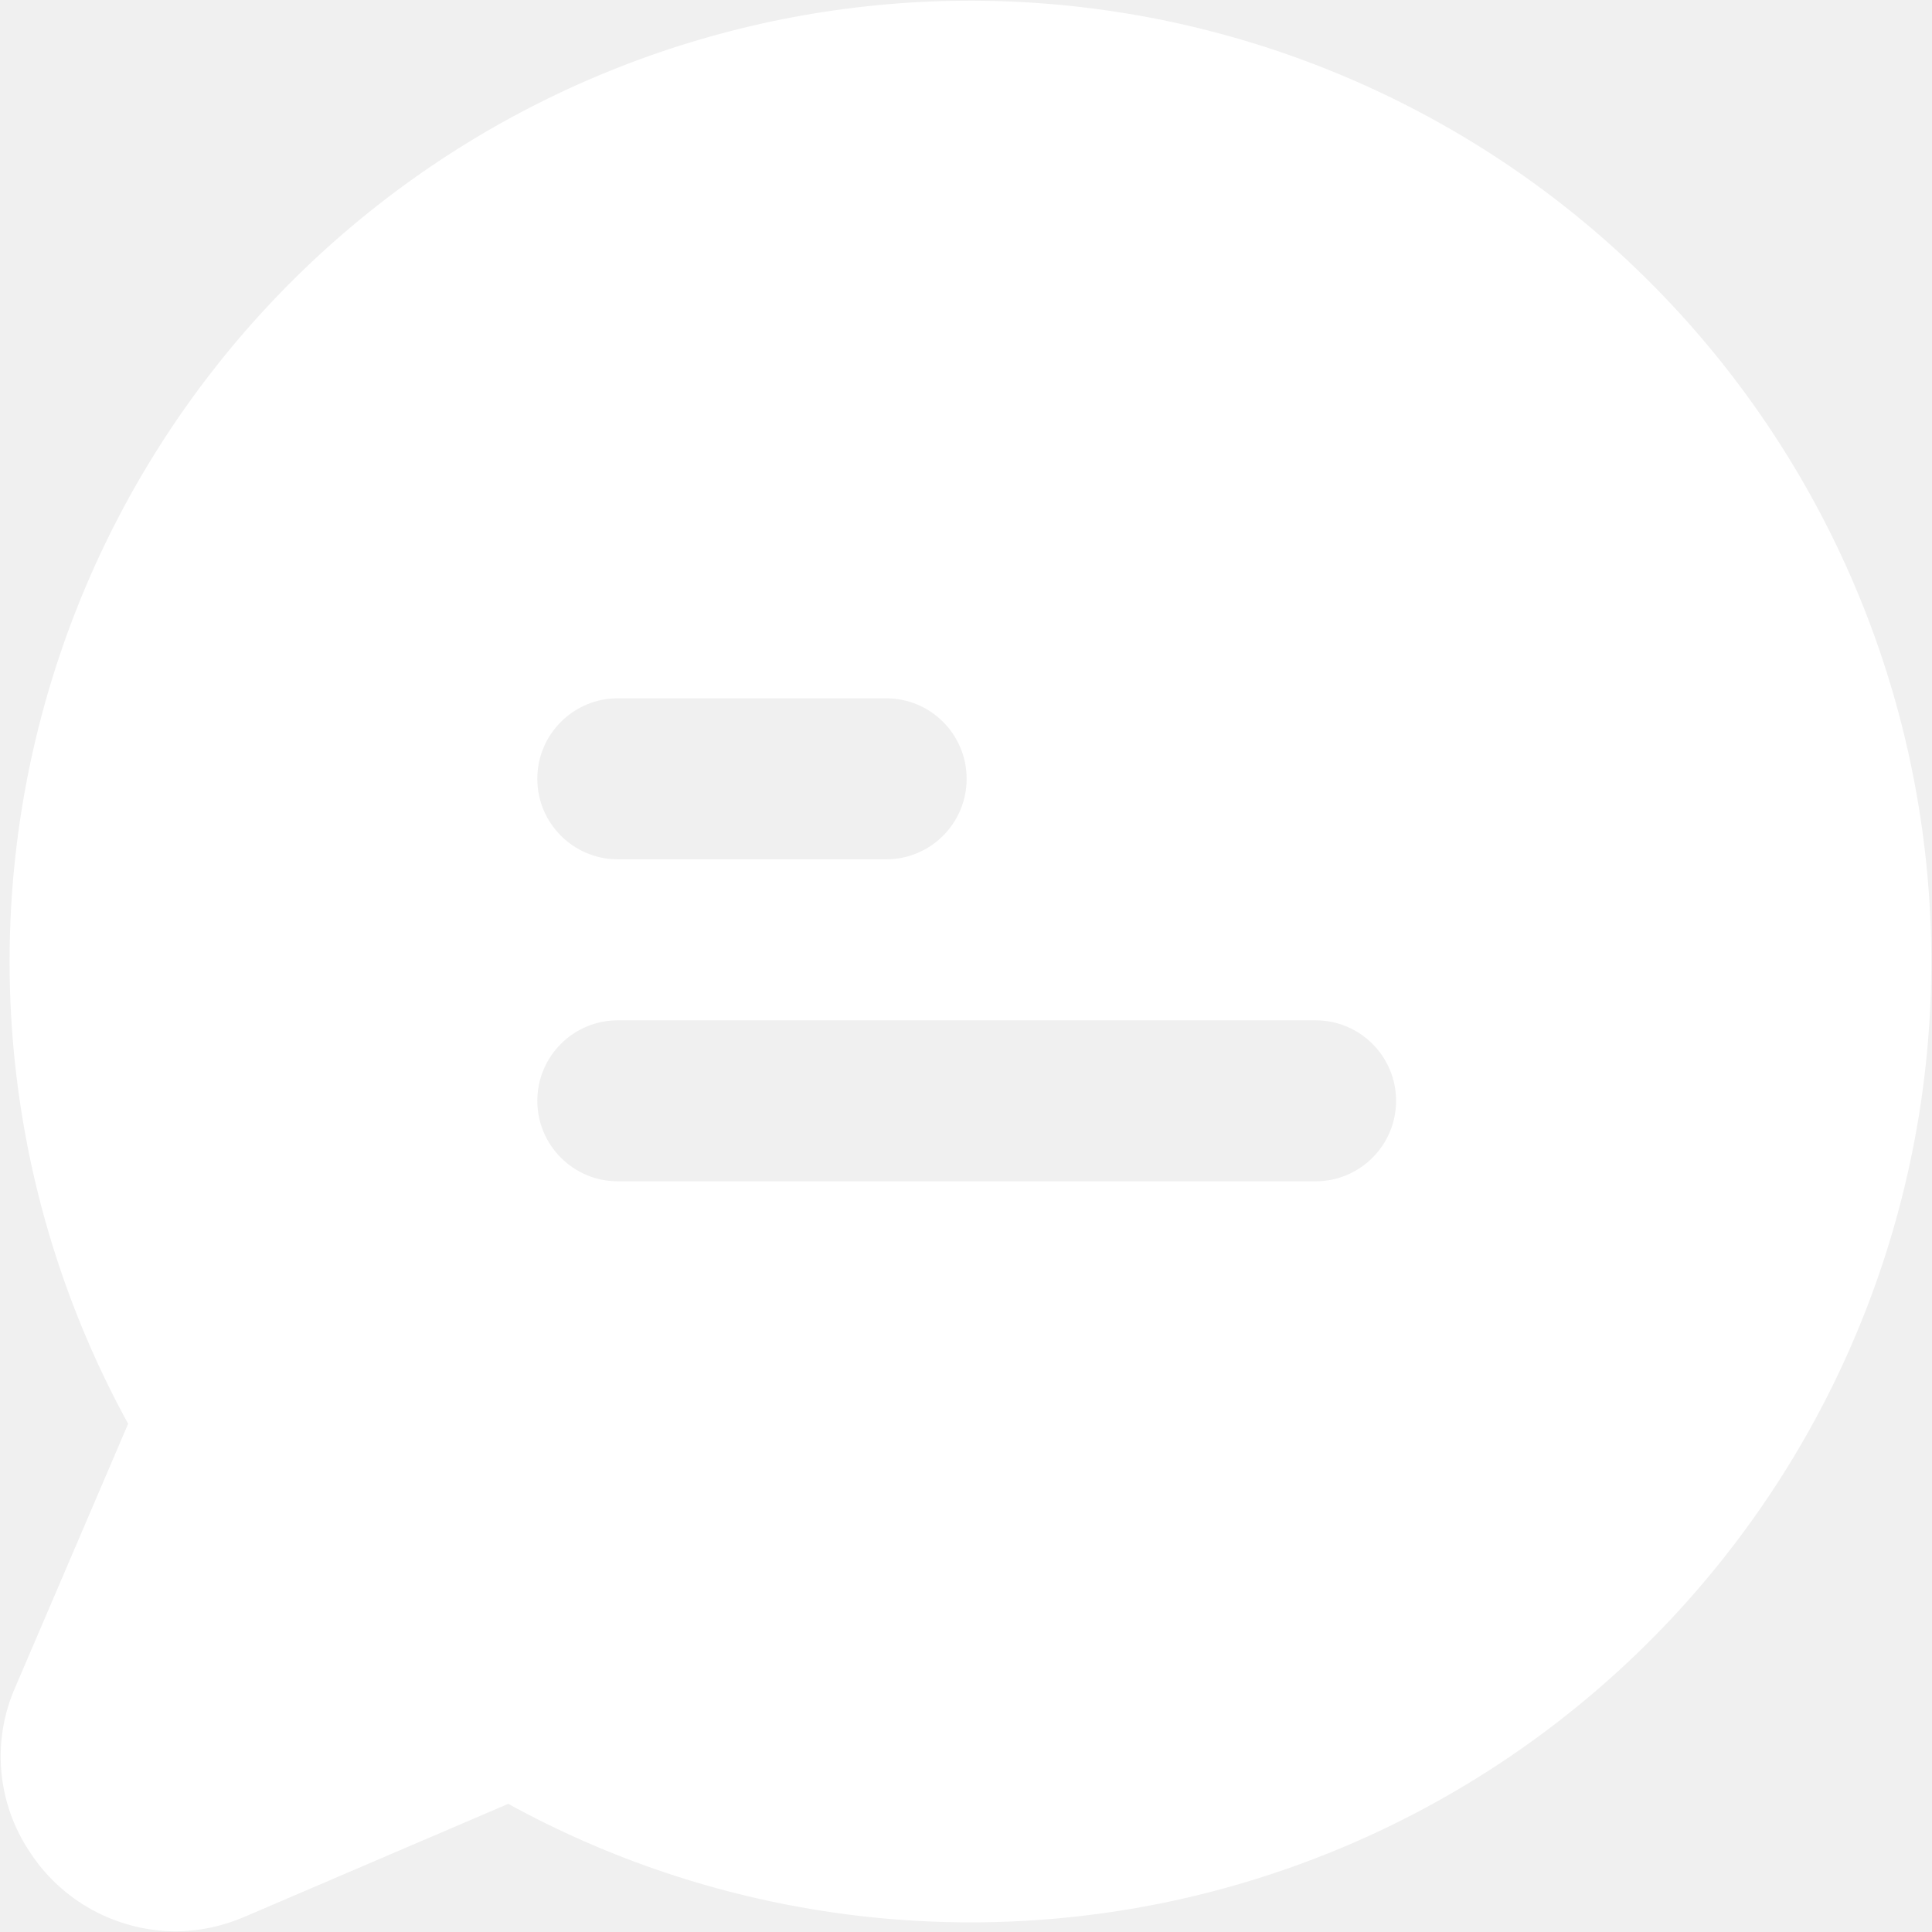
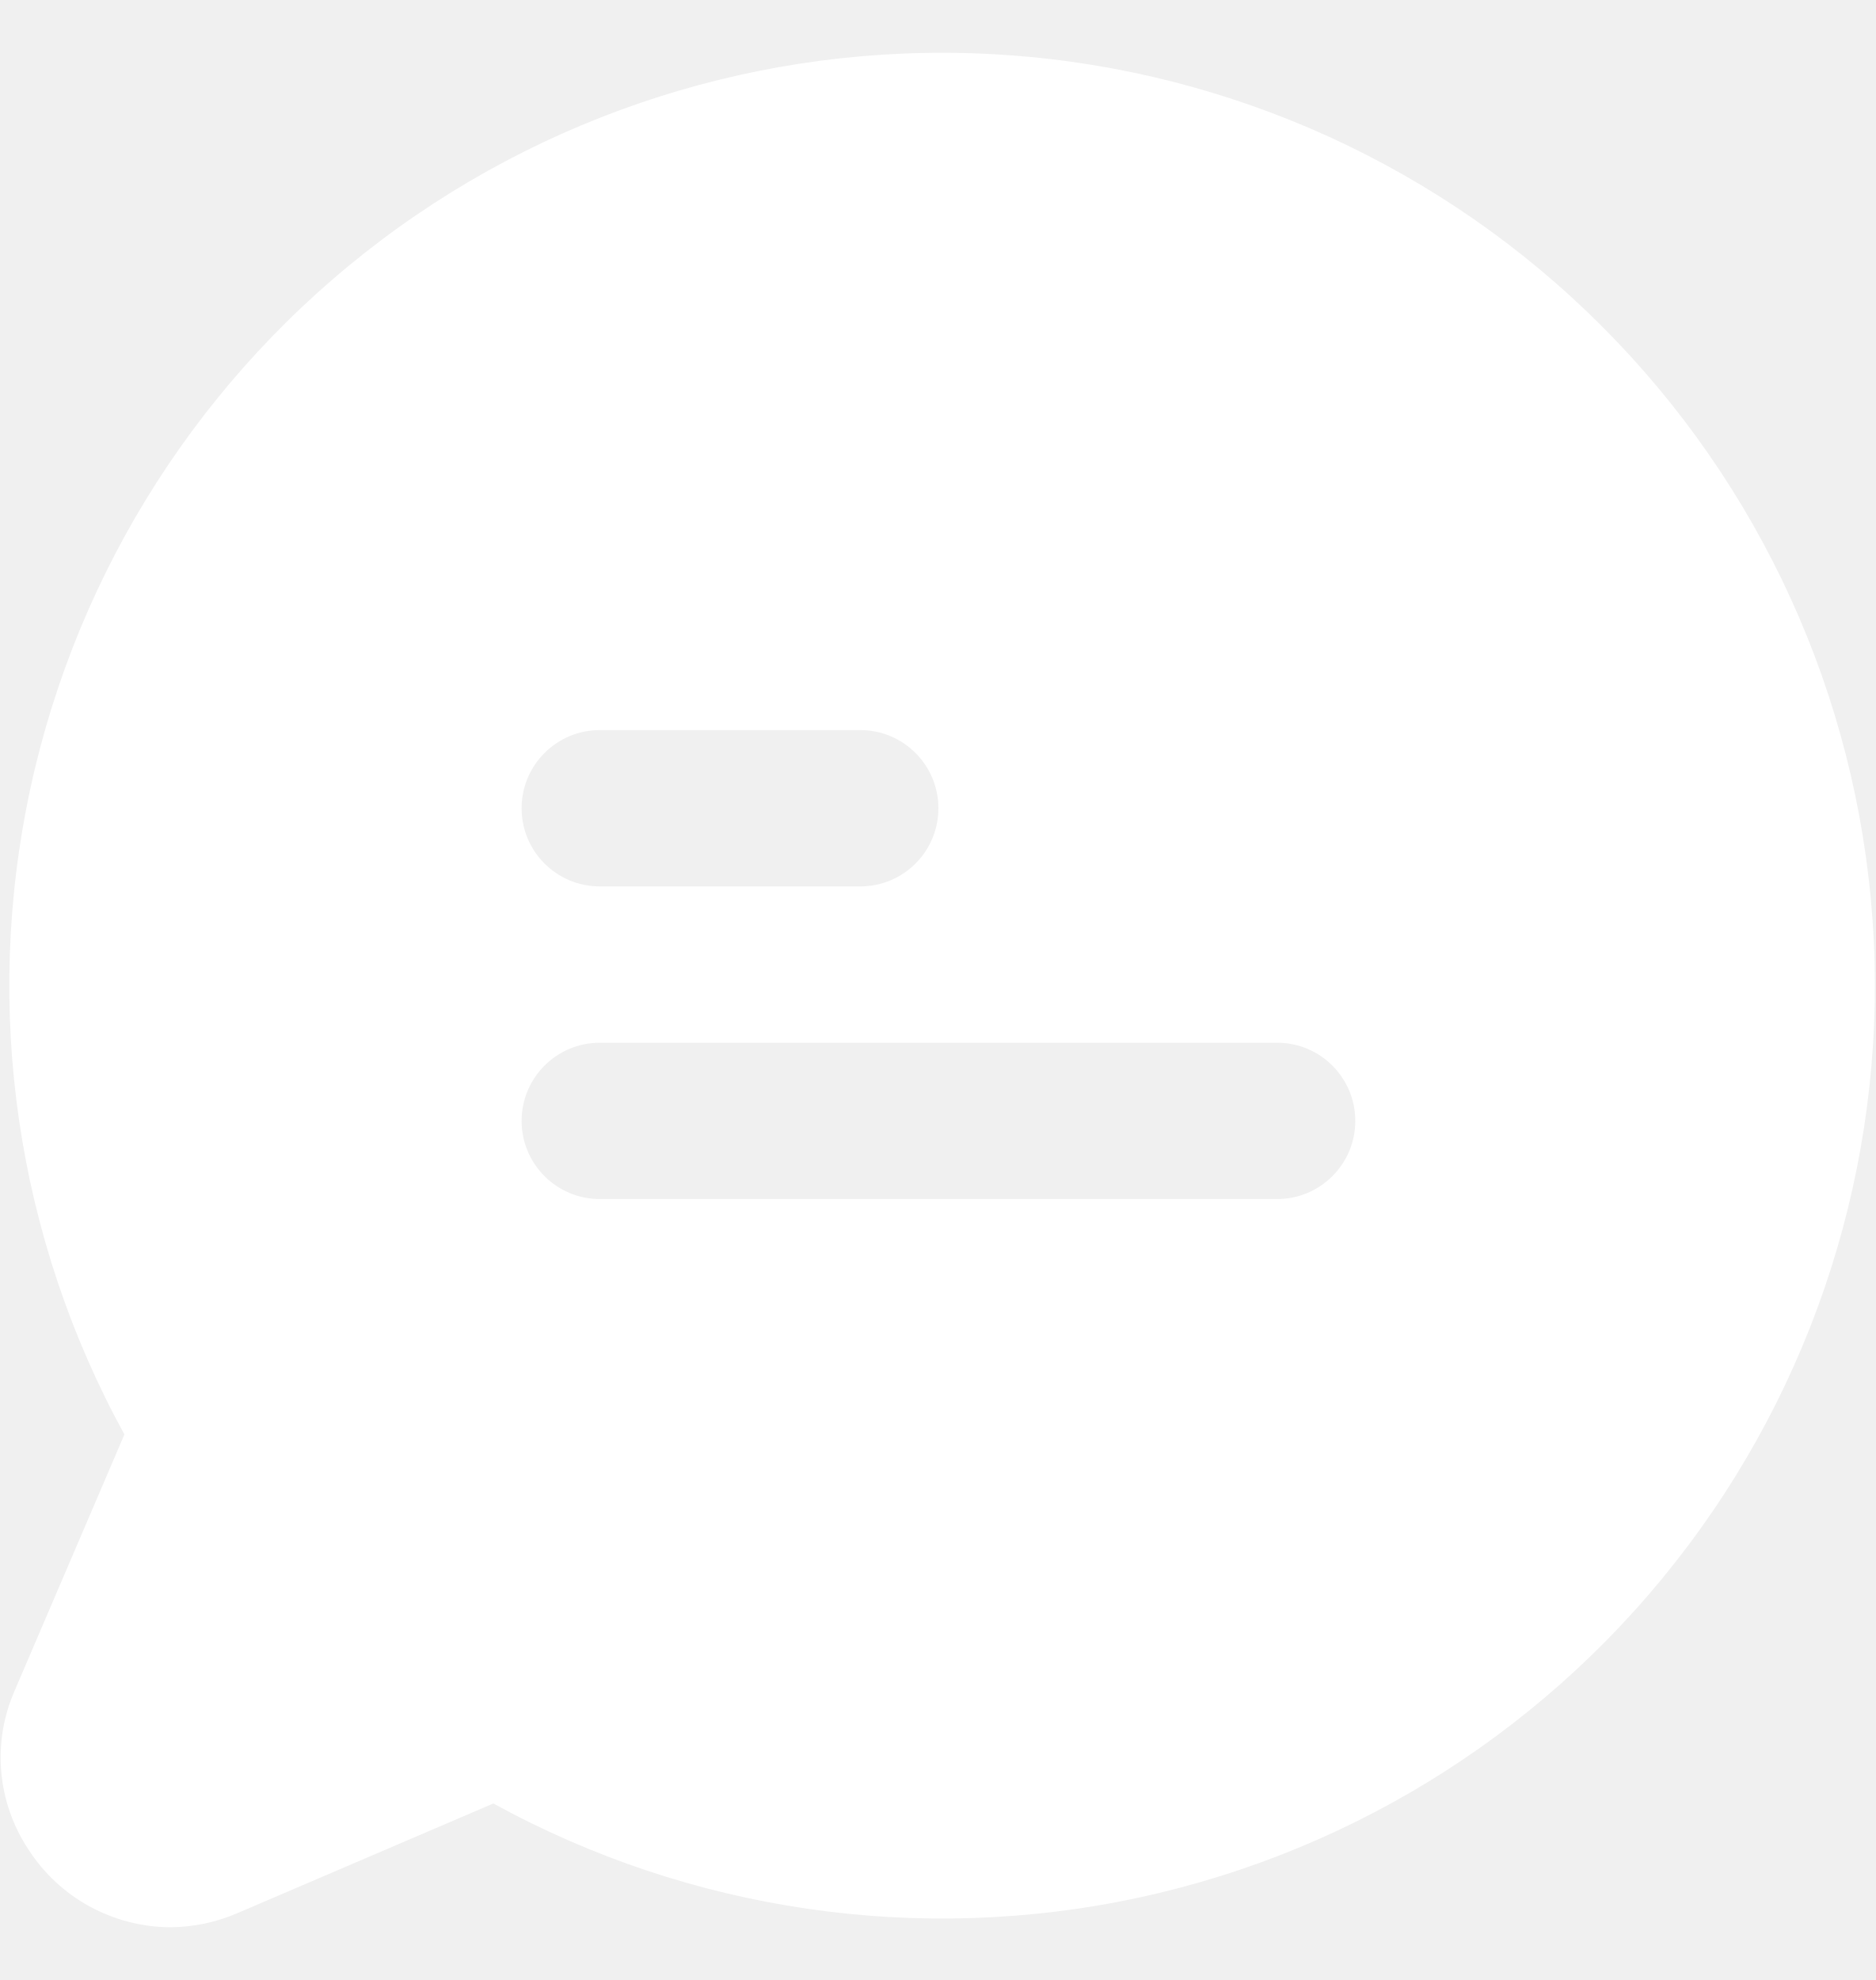
- <svg xmlns="http://www.w3.org/2000/svg" width="18" height="18" viewBox="0 0 18 18" fill="none">
-   <path fill-rule="evenodd" clip-rule="evenodd" d="M0.858 17.793C1.096 17.923 1.361 17.992 1.632 17.994C1.855 17.993 2.077 17.946 2.282 17.857L4.735 16.806C6.624 17.843 8.824 18.163 10.931 17.709C13.037 17.254 14.909 16.054 16.202 14.33C17.496 12.607 18.124 10.474 17.971 8.324C17.818 6.174 16.895 4.152 15.371 2.628C13.848 1.104 11.825 0.181 9.675 0.029C7.526 -0.124 5.393 0.504 3.669 1.797C1.945 3.091 0.746 4.962 0.291 7.069C-0.164 9.176 0.157 11.376 1.194 13.265L0.143 15.718C0.034 15.964 -0.011 16.233 0.012 16.5C0.035 16.768 0.125 17.025 0.274 17.249C0.42 17.476 0.621 17.663 0.858 17.793ZM5.006 10.256C5.006 9.842 5.342 9.506 5.756 9.506H12.257C12.671 9.506 13.007 9.842 13.007 10.256C13.007 10.67 12.671 11.006 12.257 11.006H5.756C5.342 11.006 5.006 10.67 5.006 10.256ZM5.756 6.506C5.342 6.506 5.006 6.842 5.006 7.256C5.006 7.67 5.342 8.006 5.756 8.006H8.256C8.671 8.006 9.006 7.67 9.006 7.256C9.006 6.842 8.671 6.506 8.256 6.506H5.756Z" fill="white" />
+ <svg xmlns="http://www.w3.org/2000/svg" width="18" height="19" viewBox="0 0 18 19" fill="none">
+   <path fill-rule="evenodd" clip-rule="evenodd" d="M0.858 18.293C1.096 18.423 1.361 18.492 1.632 18.494C1.855 18.493 2.077 18.446 2.282 18.357L4.735 17.306C6.624 18.343 8.824 18.663 10.931 18.209C13.037 17.754 14.909 16.554 16.202 14.83C17.496 13.107 18.124 10.974 17.971 8.824C17.818 6.674 16.895 4.652 15.371 3.128C13.848 1.604 11.825 0.681 9.675 0.529C7.526 0.376 5.393 1.004 3.669 2.297C1.945 3.591 0.746 5.462 0.291 7.569C-0.164 9.676 0.157 11.876 1.194 13.765L0.143 16.218C0.034 16.464 -0.011 16.733 0.012 17C0.035 17.268 0.125 17.525 0.274 17.749C0.42 17.976 0.621 18.163 0.858 18.293ZM5.006 10.756C5.006 10.342 5.342 10.006 5.756 10.006H12.257C12.671 10.006 13.007 10.342 13.007 10.756C13.007 11.17 12.671 11.506 12.257 11.506H5.756C5.342 11.506 5.006 11.17 5.006 10.756ZM5.756 7.006C5.342 7.006 5.006 7.342 5.006 7.756C5.006 8.17 5.342 8.506 5.756 8.506H8.256C8.671 8.506 9.006 8.17 9.006 7.756C9.006 7.342 8.671 7.006 8.256 7.006H5.756Z" fill="white" />
</svg>
